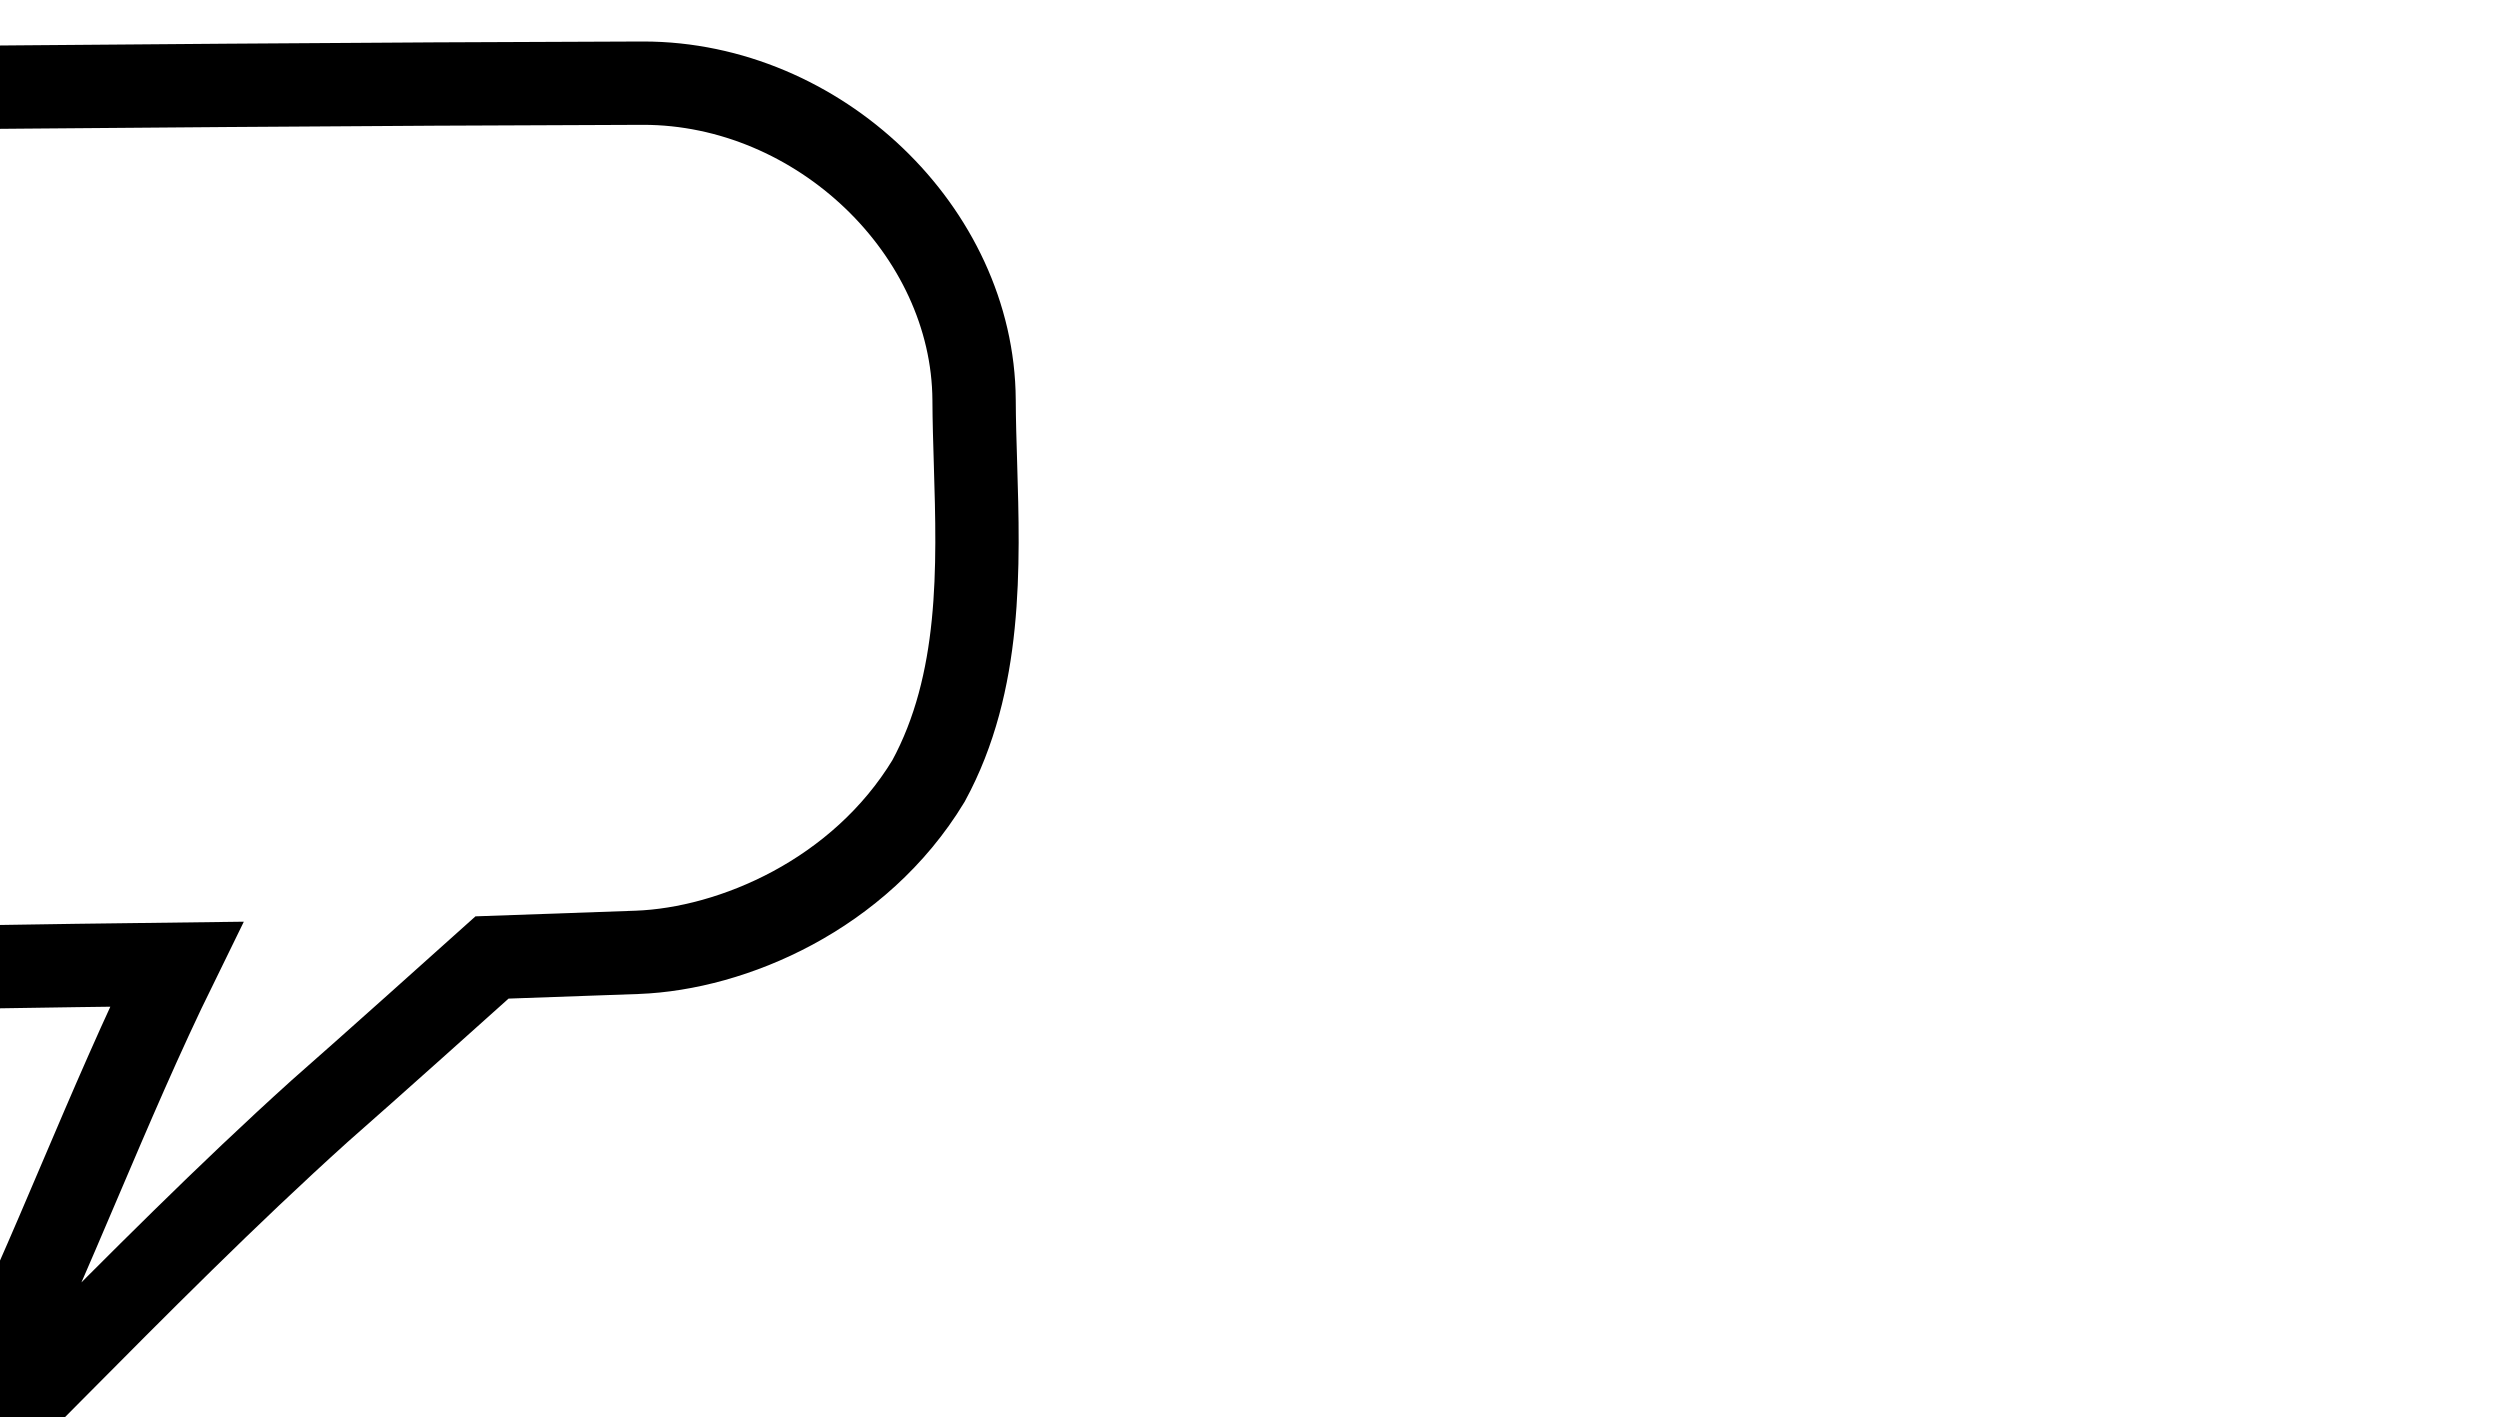
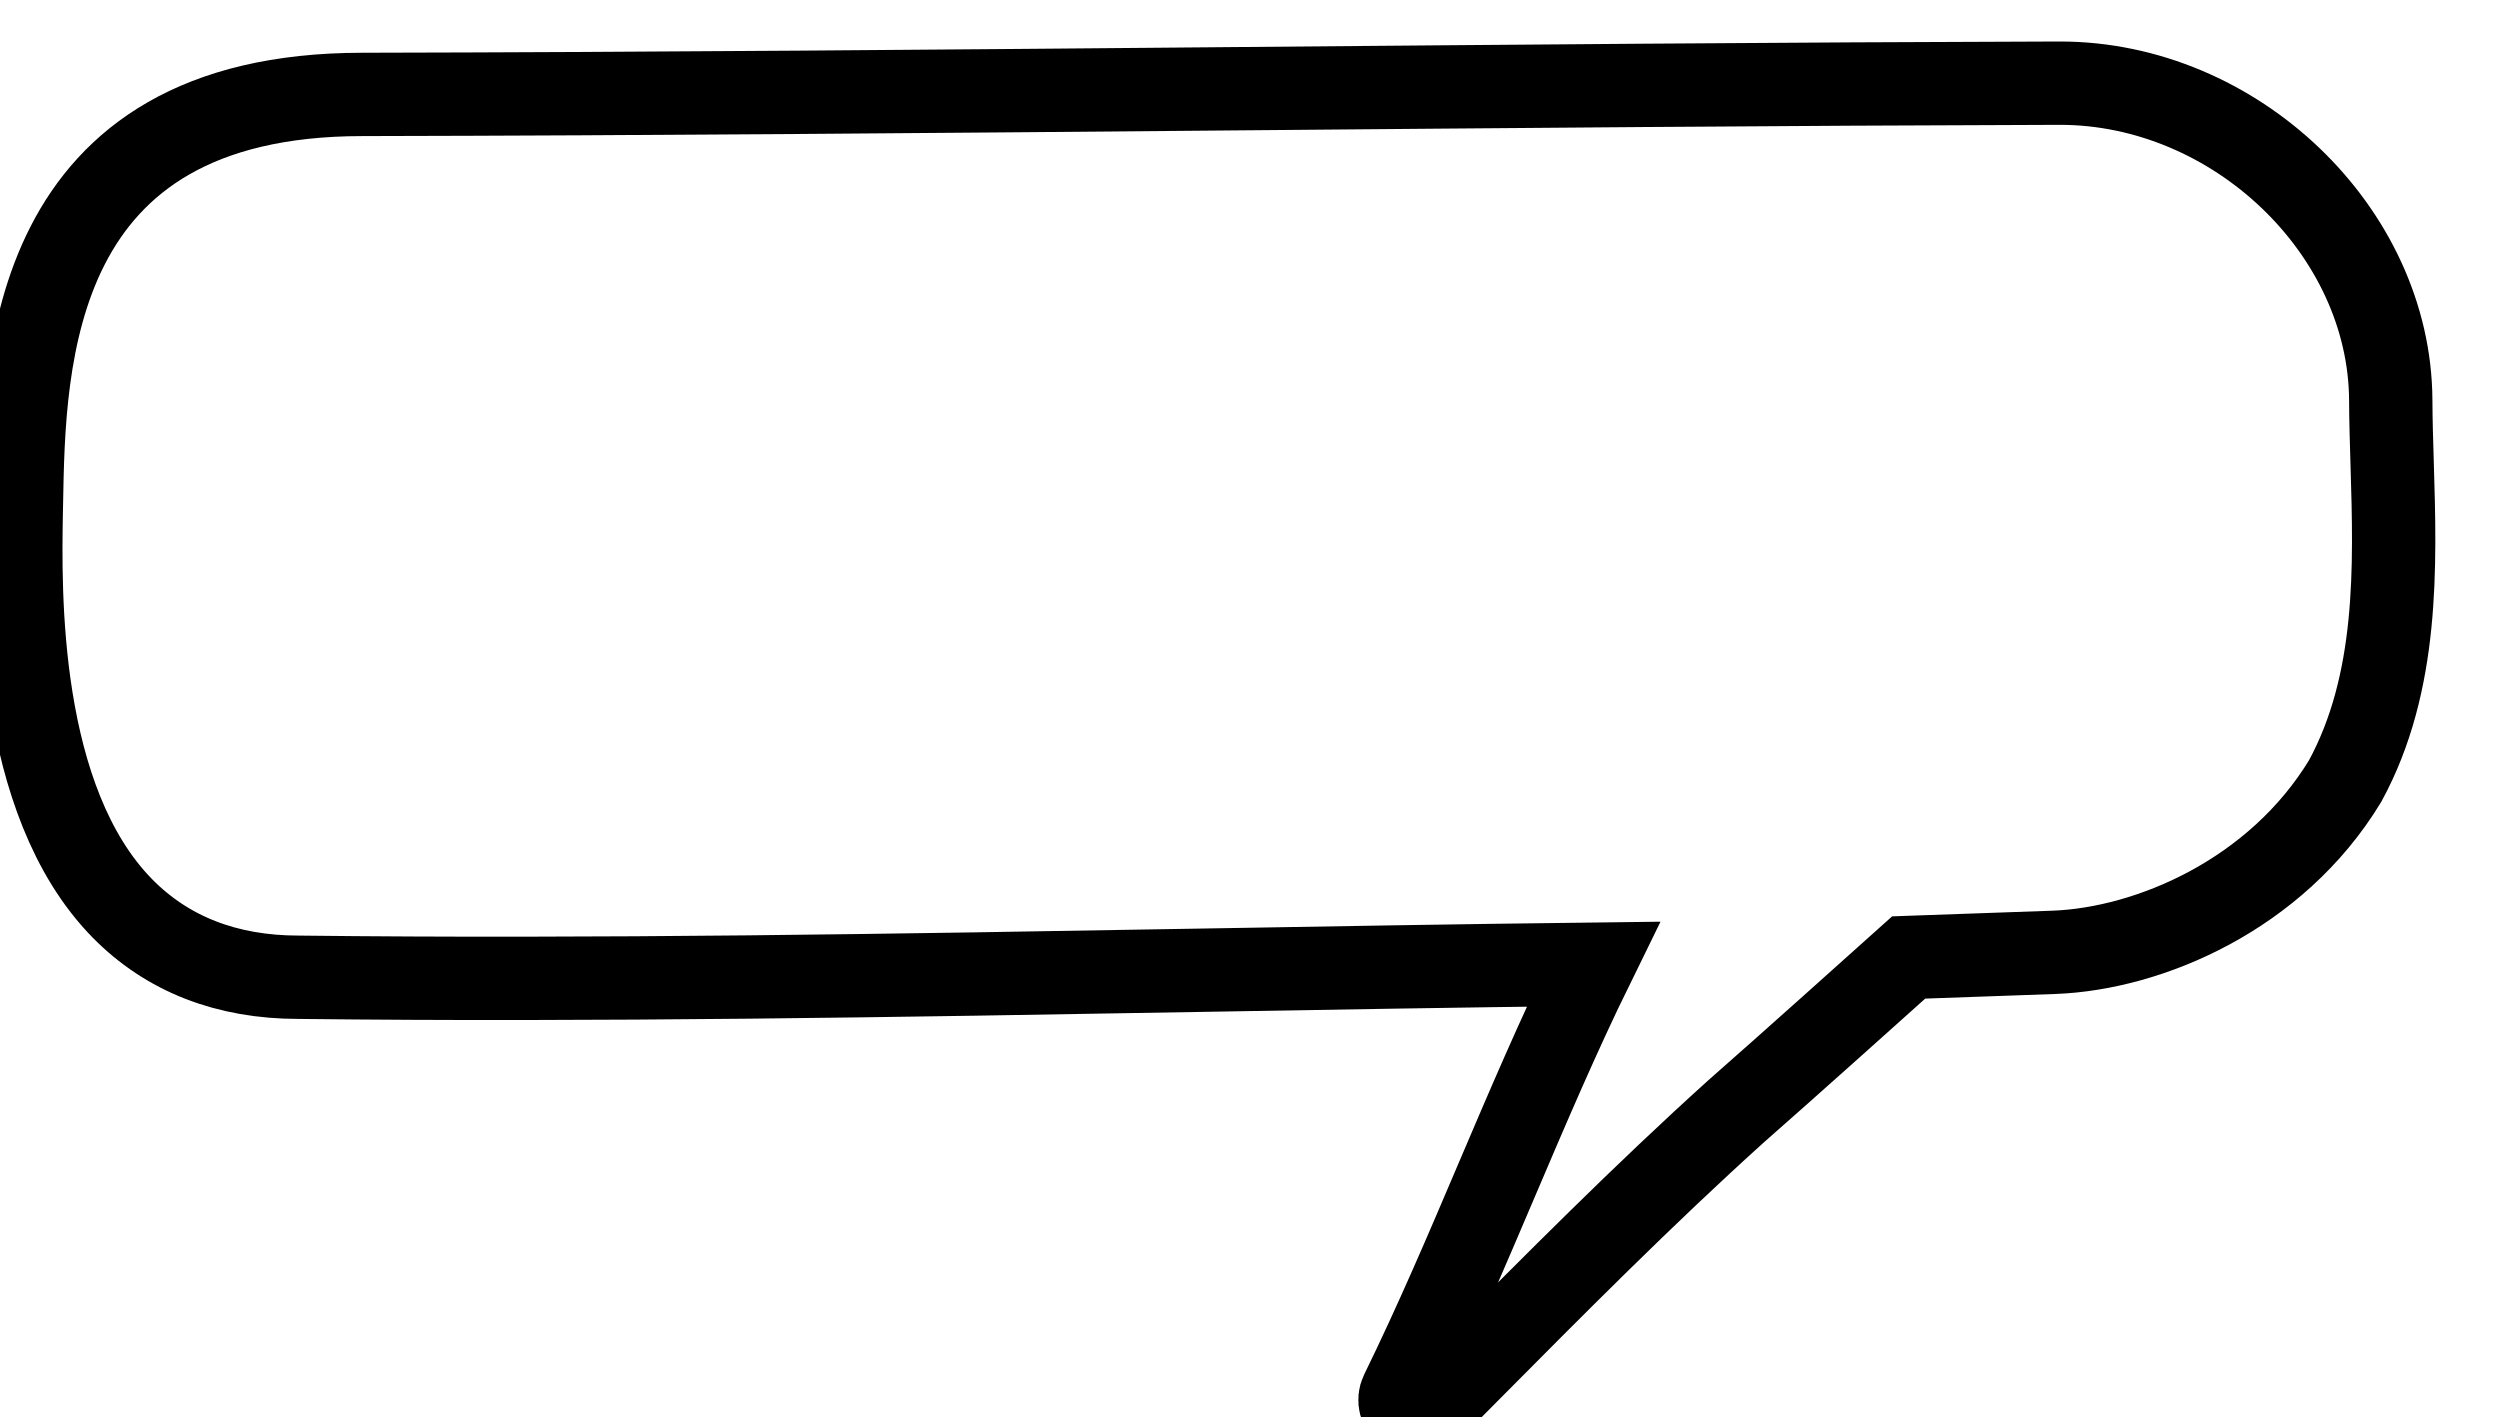
<svg xmlns="http://www.w3.org/2000/svg" width="300" height="170">
-   <path d="m0,170c-.4 0-.81-.12-1.16-.37-.8-.57-1.07-1.63-.64-2.51 4.09-8.35 7.81-17.07 11.4-25.51 3.65-8.56 7.4-17.37 11.59-25.91-15.95.19-32.1.47-47.76.74-35.26.61-71.71 1.25-107.6.83-8.63 0-15.75-2.78-21.14-8.26-12.77-13-12.31-38.13-12.14-47.6l.02-.97c.3-17.16.86-49.11 40.93-49.11 34.92-.07 70.26-.38 104.44-.68 32.45-.28 66-.58 99.15-.67h.1c21.04 0 39.58 17.74 39.7 38.02.01 2.5.09 5.02.17 7.68.37 12.29.79 26.22-5.64 38.04-8.27 13.64-23.5 20.13-34.94 20.56-8.5.31-15.28.55-17.44.62-2.72 2.44-14.98 13.44-20.7 18.45-11.11 10.02-21.86 20.86-32.26 31.34l-4.68 4.72c-.39.39-.9.59-1.42.59Z" stroke="black" stroke-width="10" fill="none" />
+   <path d="m170,170c-.4 0-.81-.12-1.16-.37-.8-.57-1.07-1.63-.64-2.51 4.09-8.35 7.81-17.07 11.4-25.51 3.65-8.56 7.4-17.37 11.59-25.91-15.95.19-32.1.47-47.76.74-35.26.61-71.71 1.25-107.6.83-8.63 0-15.75-2.78-21.14-8.26-12.77-13-12.31-38.13-12.14-47.6l.02-.97c.3-17.16.86-49.11 40.93-49.11 34.92-.07 70.26-.38 104.44-.68 32.45-.28 66-.58 99.15-.67h.1c21.04 0 39.58 17.74 39.7 38.02.01 2.5.09 5.02.17 7.68.37 12.29.79 26.22-5.64 38.04-8.27 13.64-23.5 20.13-34.94 20.56-8.5.31-15.28.55-17.44.62-2.72 2.44-14.98 13.44-20.7 18.45-11.11 10.02-21.86 20.86-32.26 31.34l-4.68 4.72c-.39.39-.9.59-1.42.59Z" stroke="black" stroke-width="10" fill="none" />
</svg>
